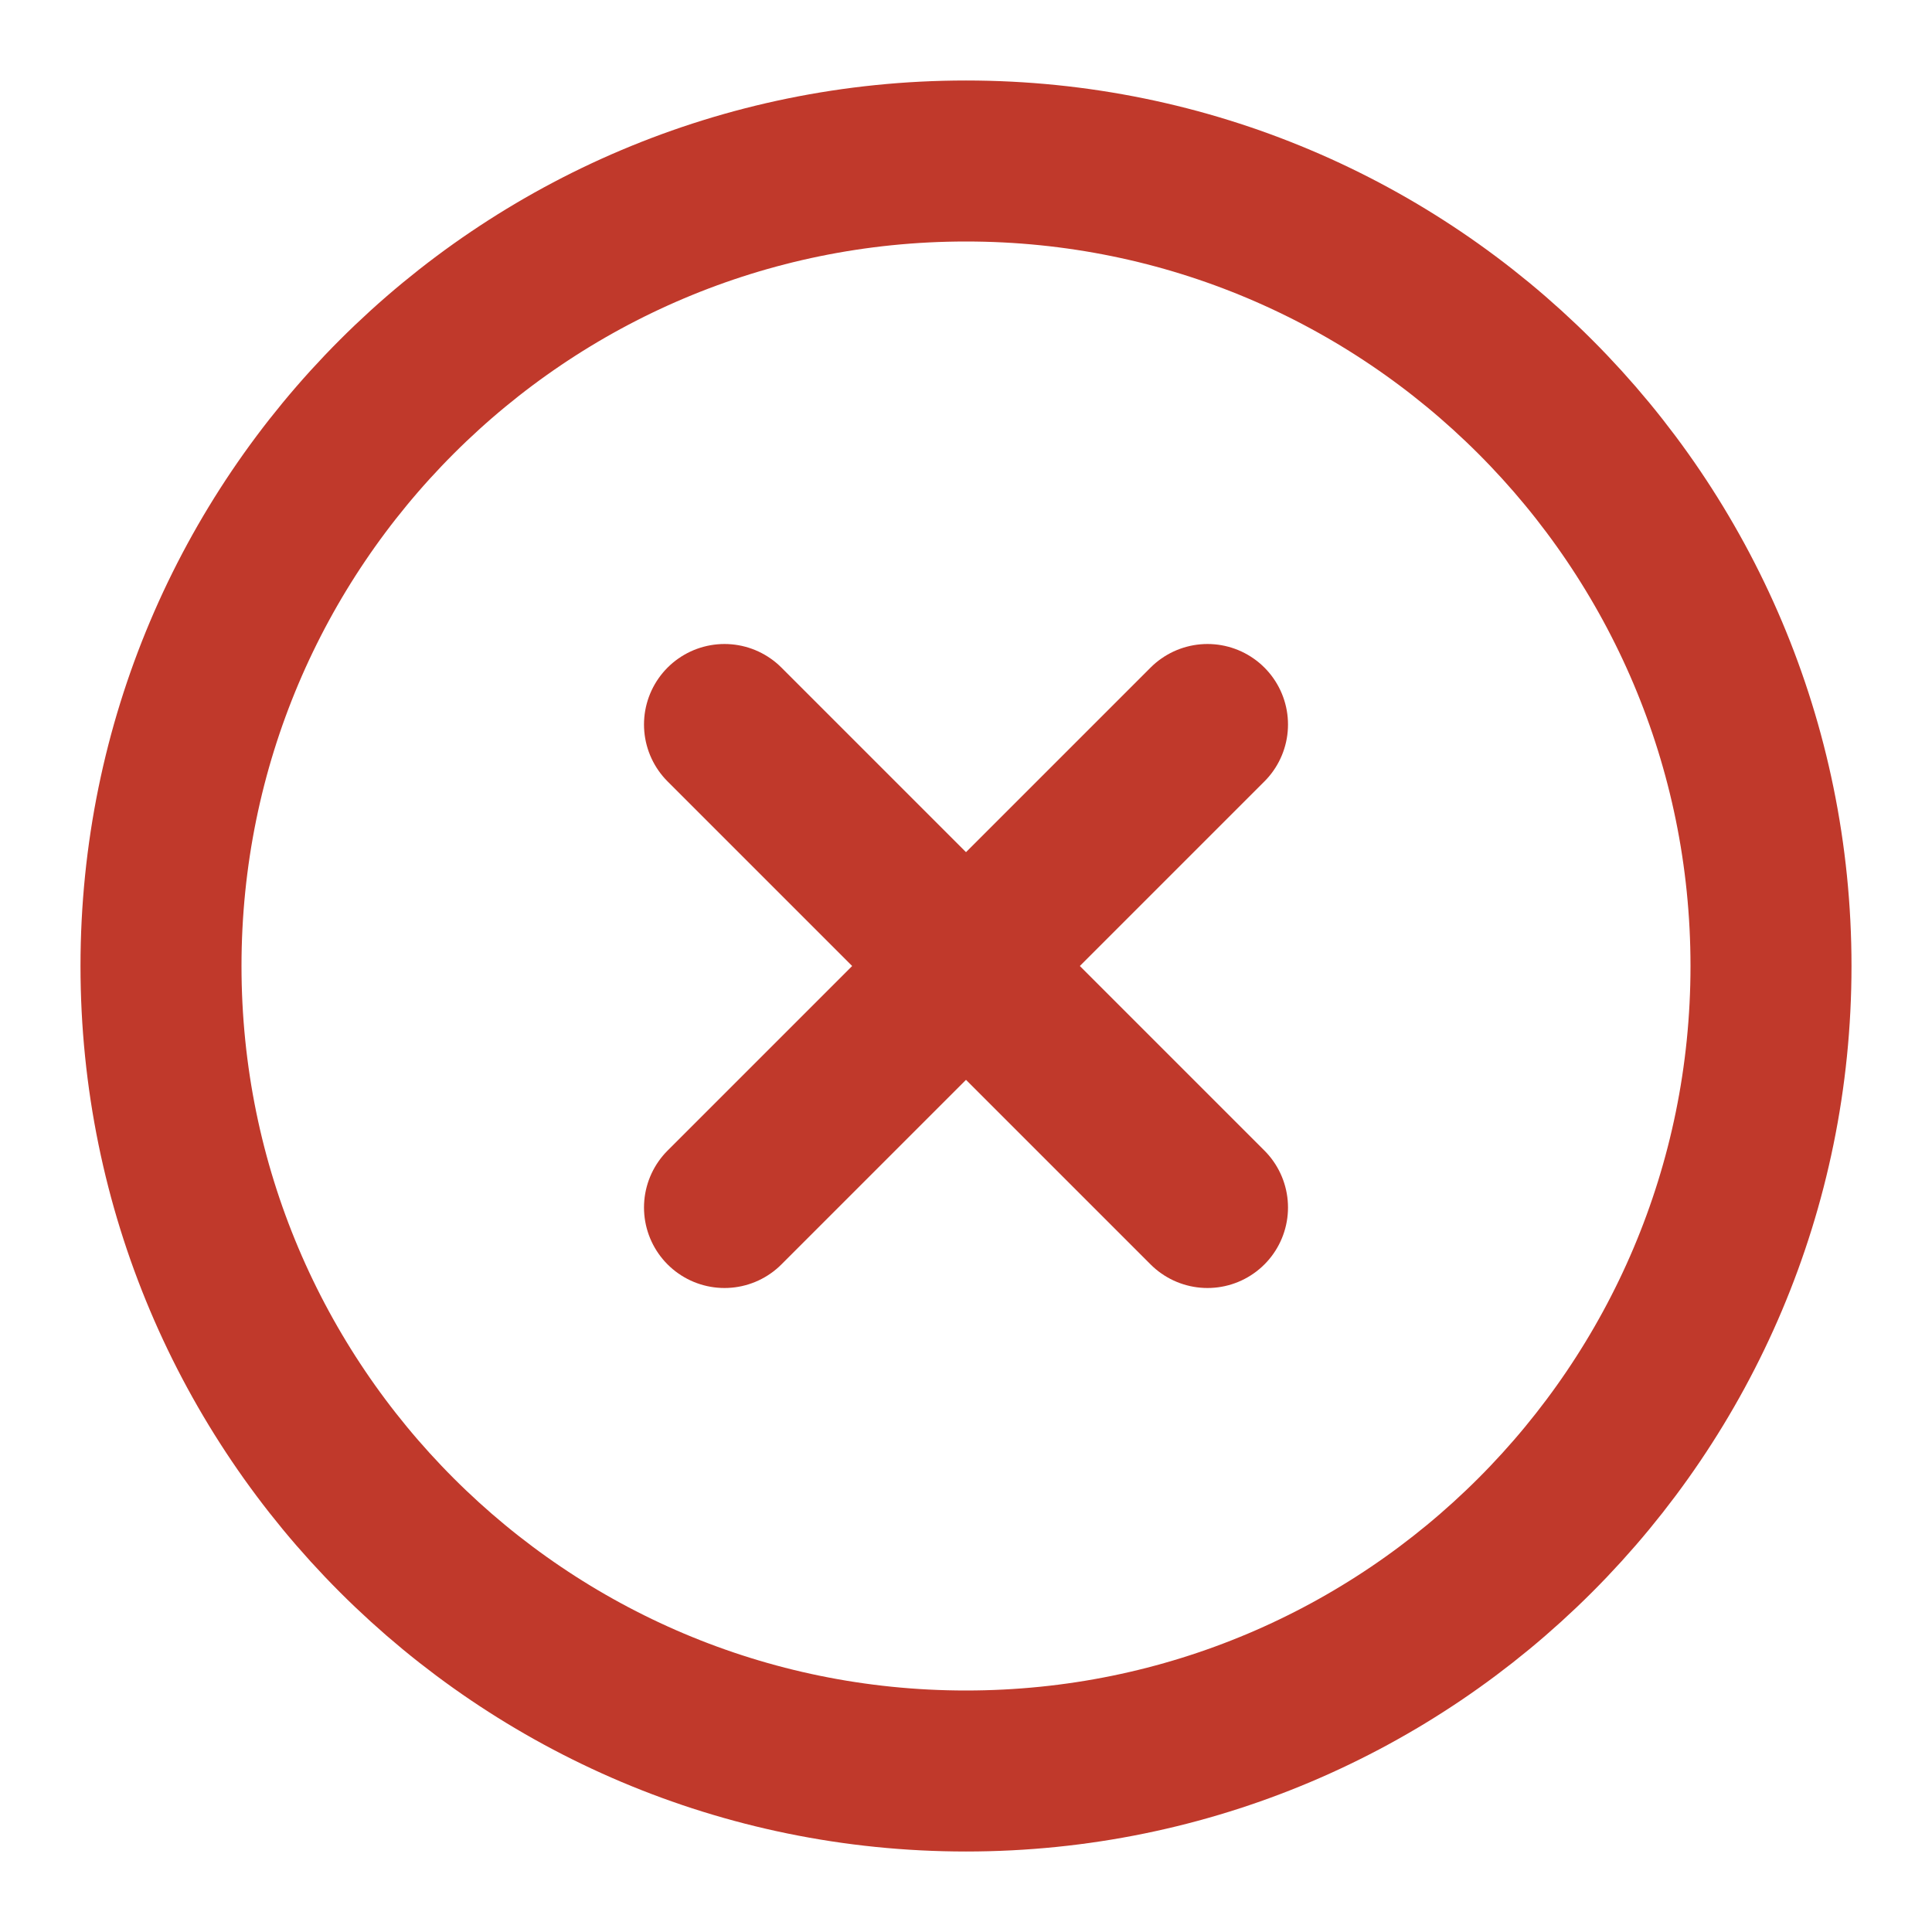
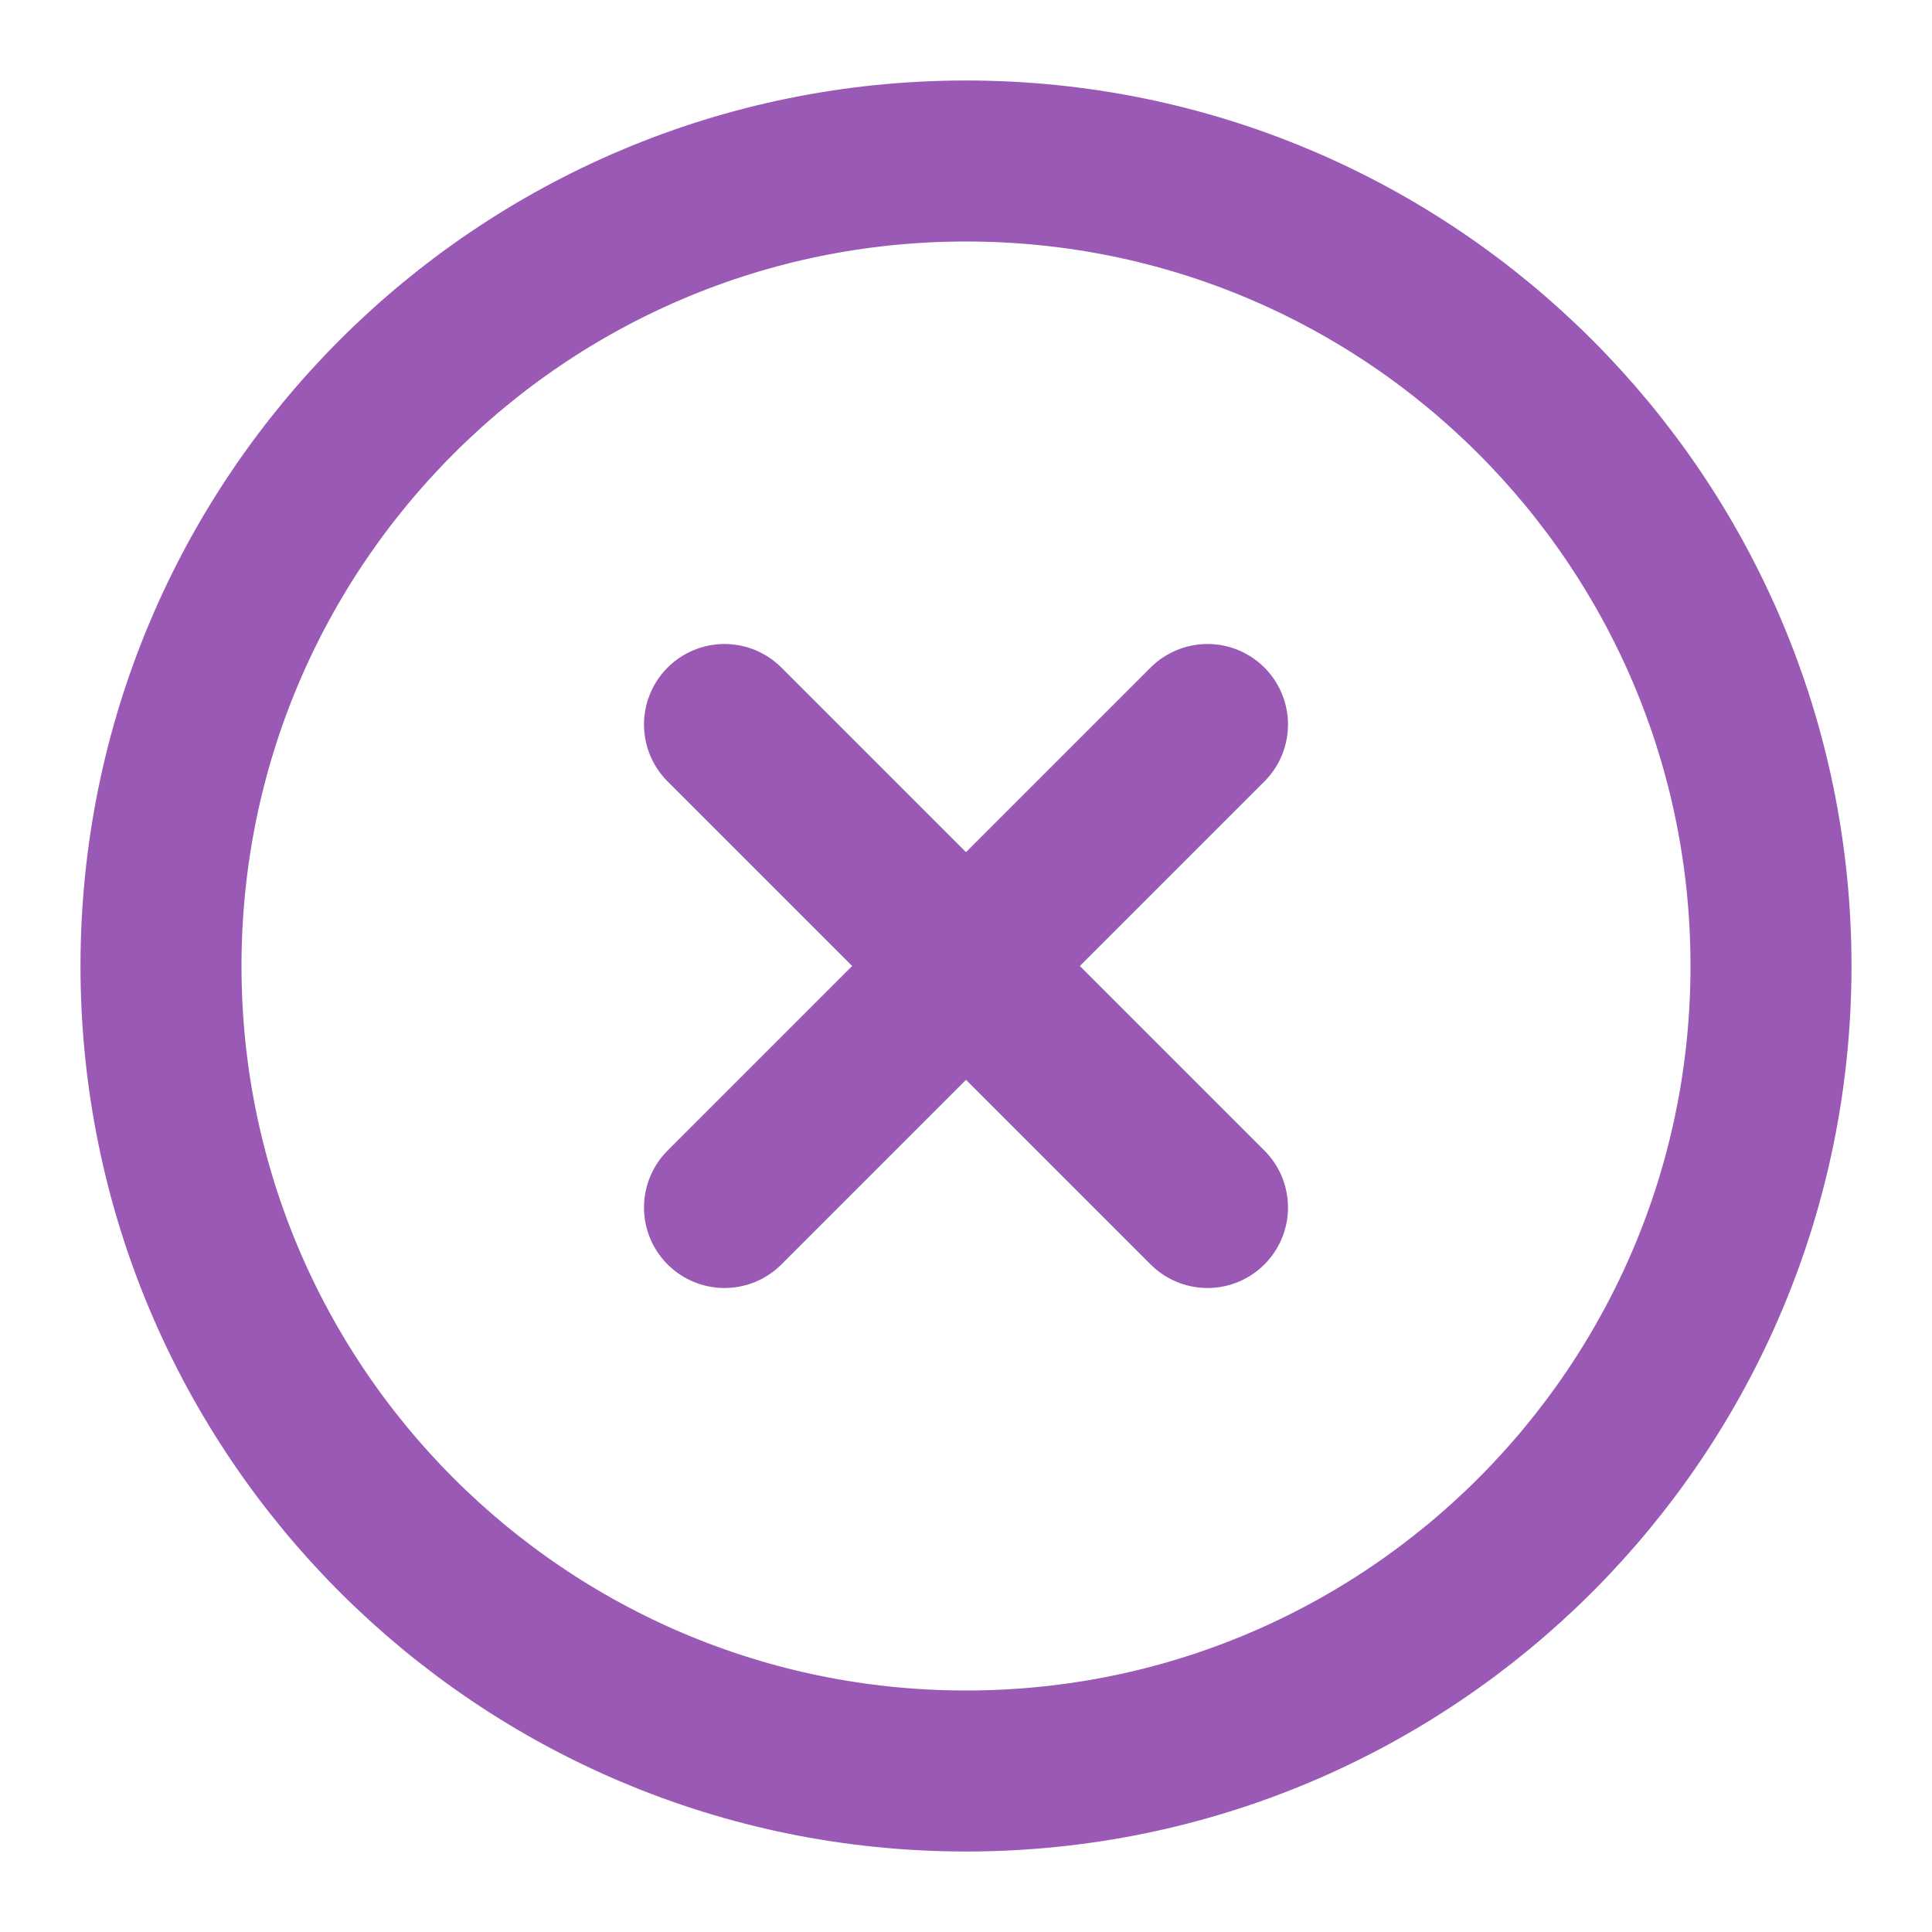
<svg xmlns="http://www.w3.org/2000/svg" width="24" height="24" viewBox="0 0 24 24" fill="none">
-   <path d="M12 22C17.523 22 22 17.523 22 12C22 6.477 17.523 2 12 2C6.477 2 2 6.477 2 12C2 17.523 6.477 22 12 22Z" stroke="#C0392B" stroke-width="2" stroke-linecap="round" stroke-linejoin="round" />
-   <path d="M15 9L9 15" stroke="#C0392B" stroke-width="2" stroke-linecap="round" stroke-linejoin="round" />
-   <path d="M9 9L15 15" stroke="#C0392B" stroke-width="2" stroke-linecap="round" stroke-linejoin="round" />
+   <path d="M12 22C17.523 22 22 17.523 22 12C22 6.477 17.523 2 12 2C6.477 2 2 6.477 2 12C2 17.523 6.477 22 12 22Z" stroke="#9B59B6" stroke-width="2" stroke-linecap="round" stroke-linejoin="round" />
+   <path d="M15 9L9 15" stroke="#9B59B6" stroke-width="2" stroke-linecap="round" stroke-linejoin="round" />
+   <path d="M9 9L15 15" stroke="#9B59B6" stroke-width="2" stroke-linecap="round" stroke-linejoin="round" />
</svg>
